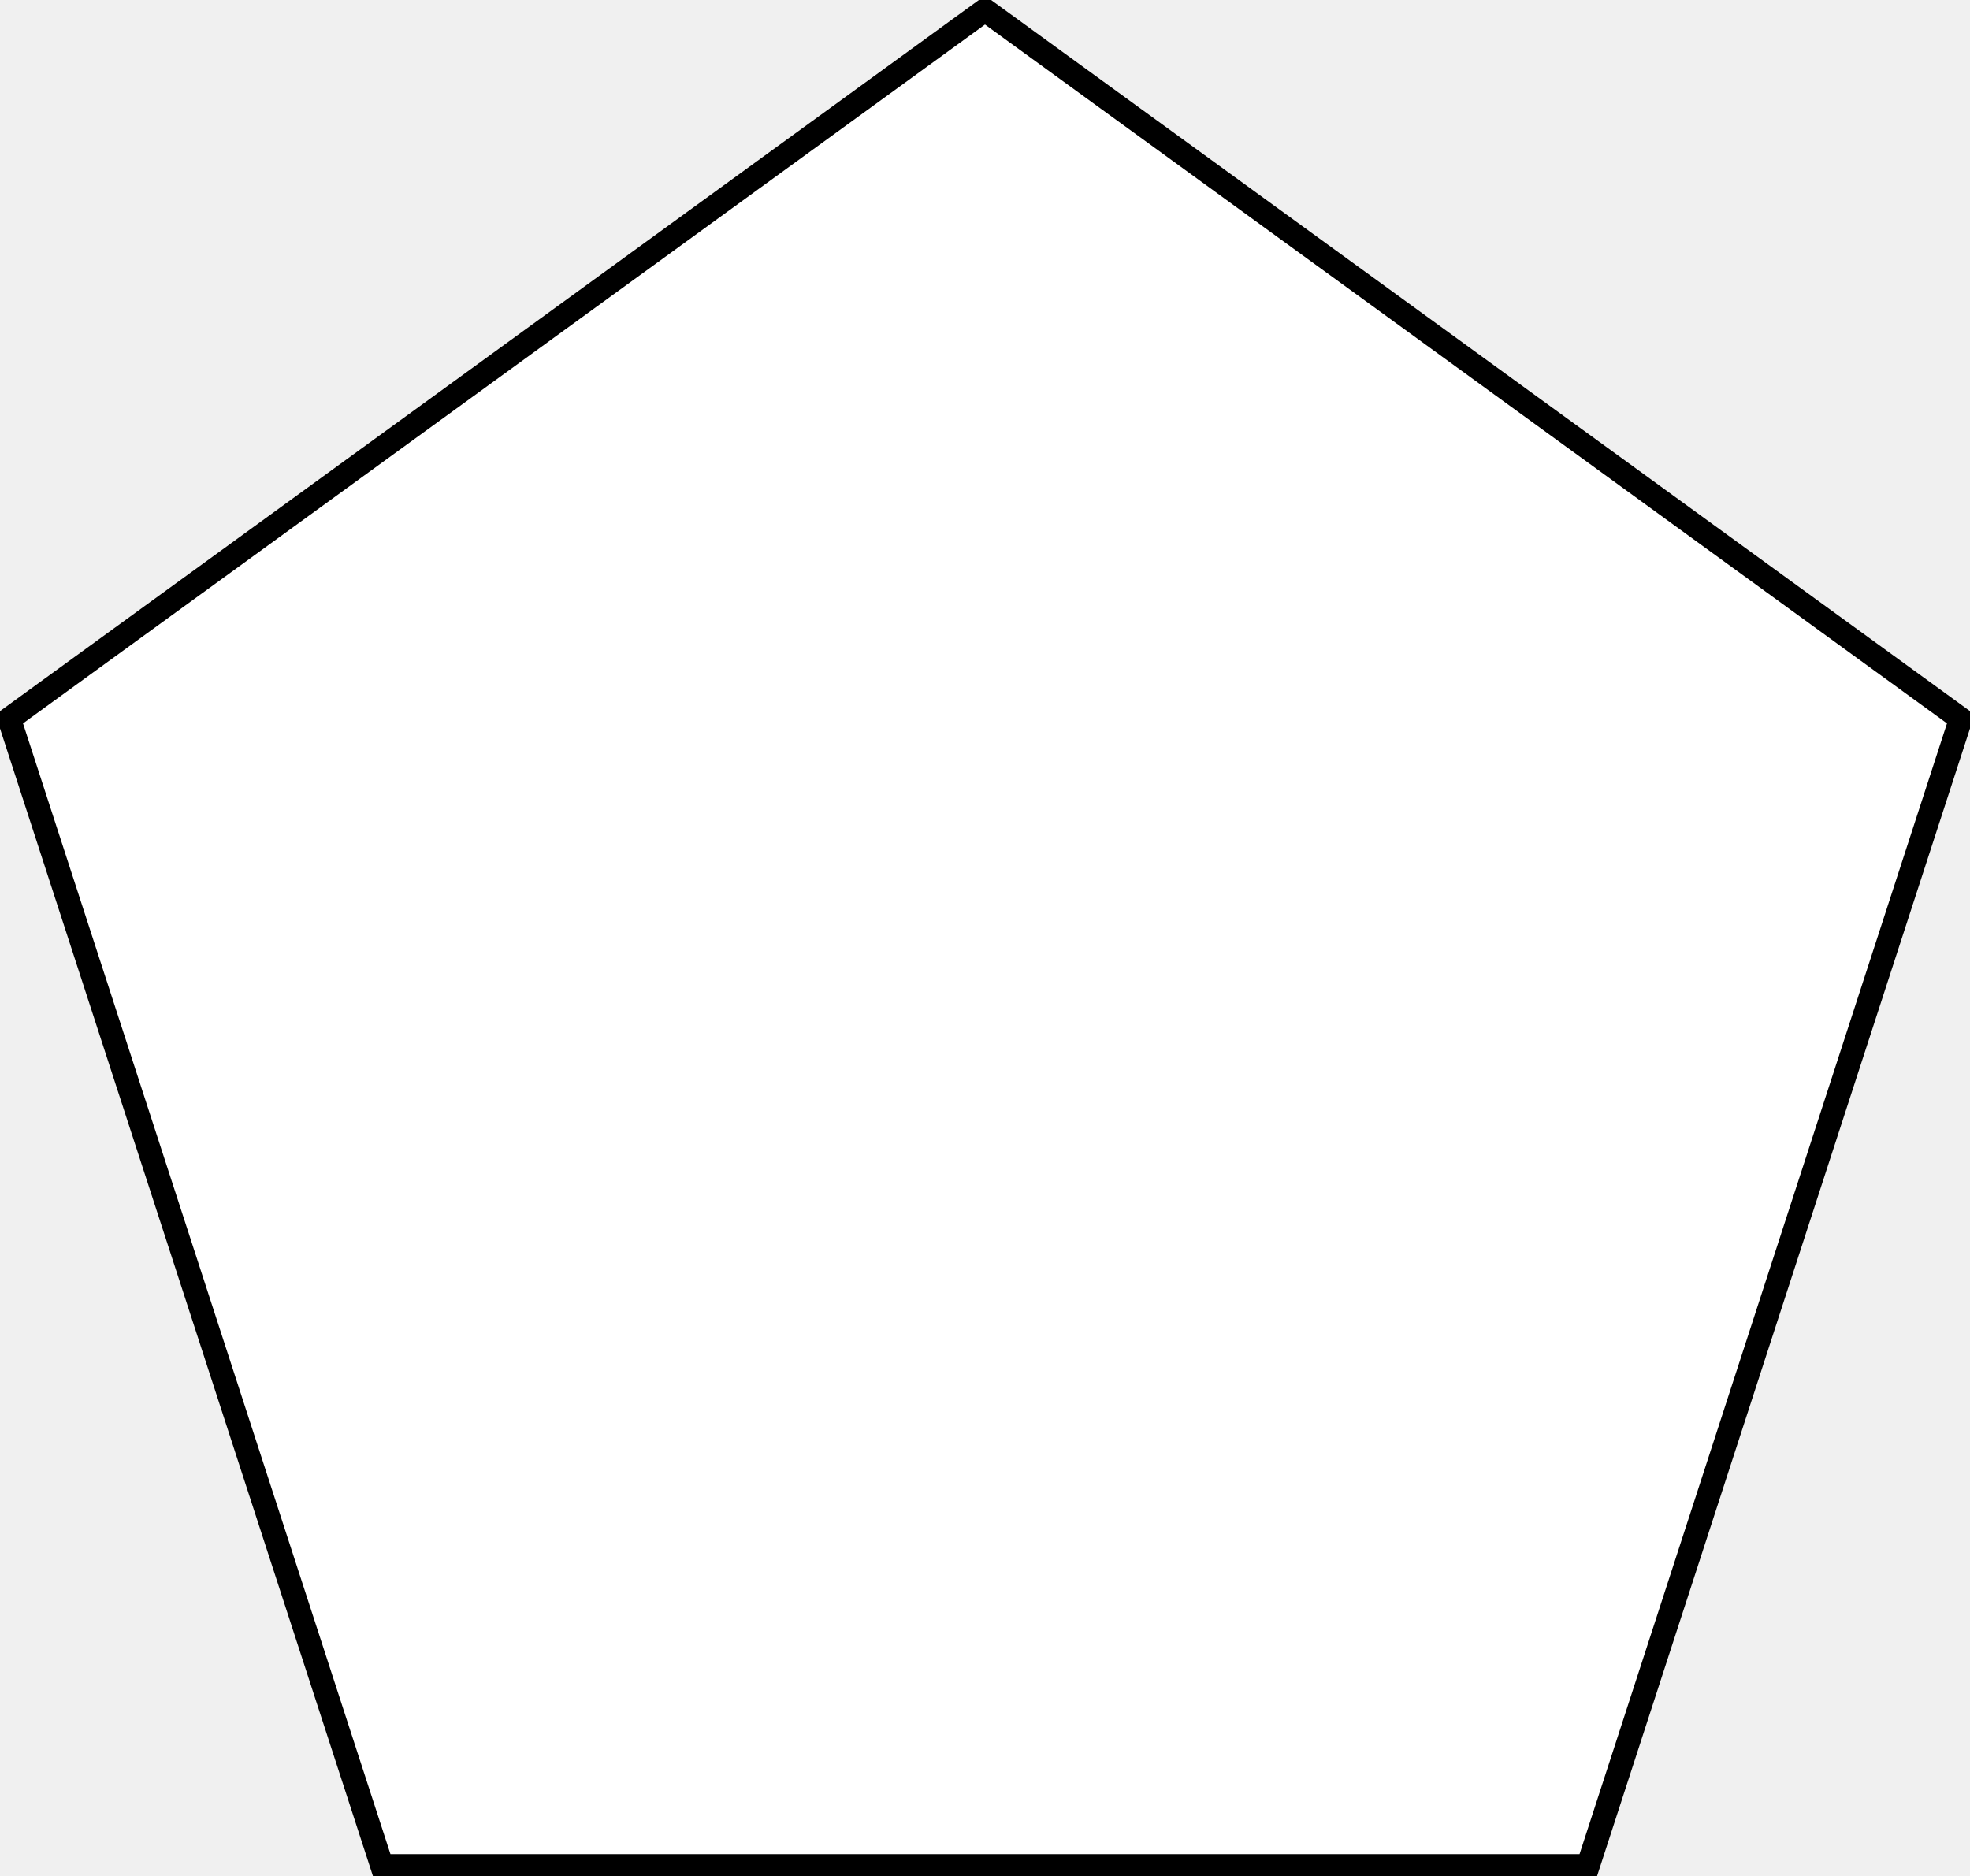
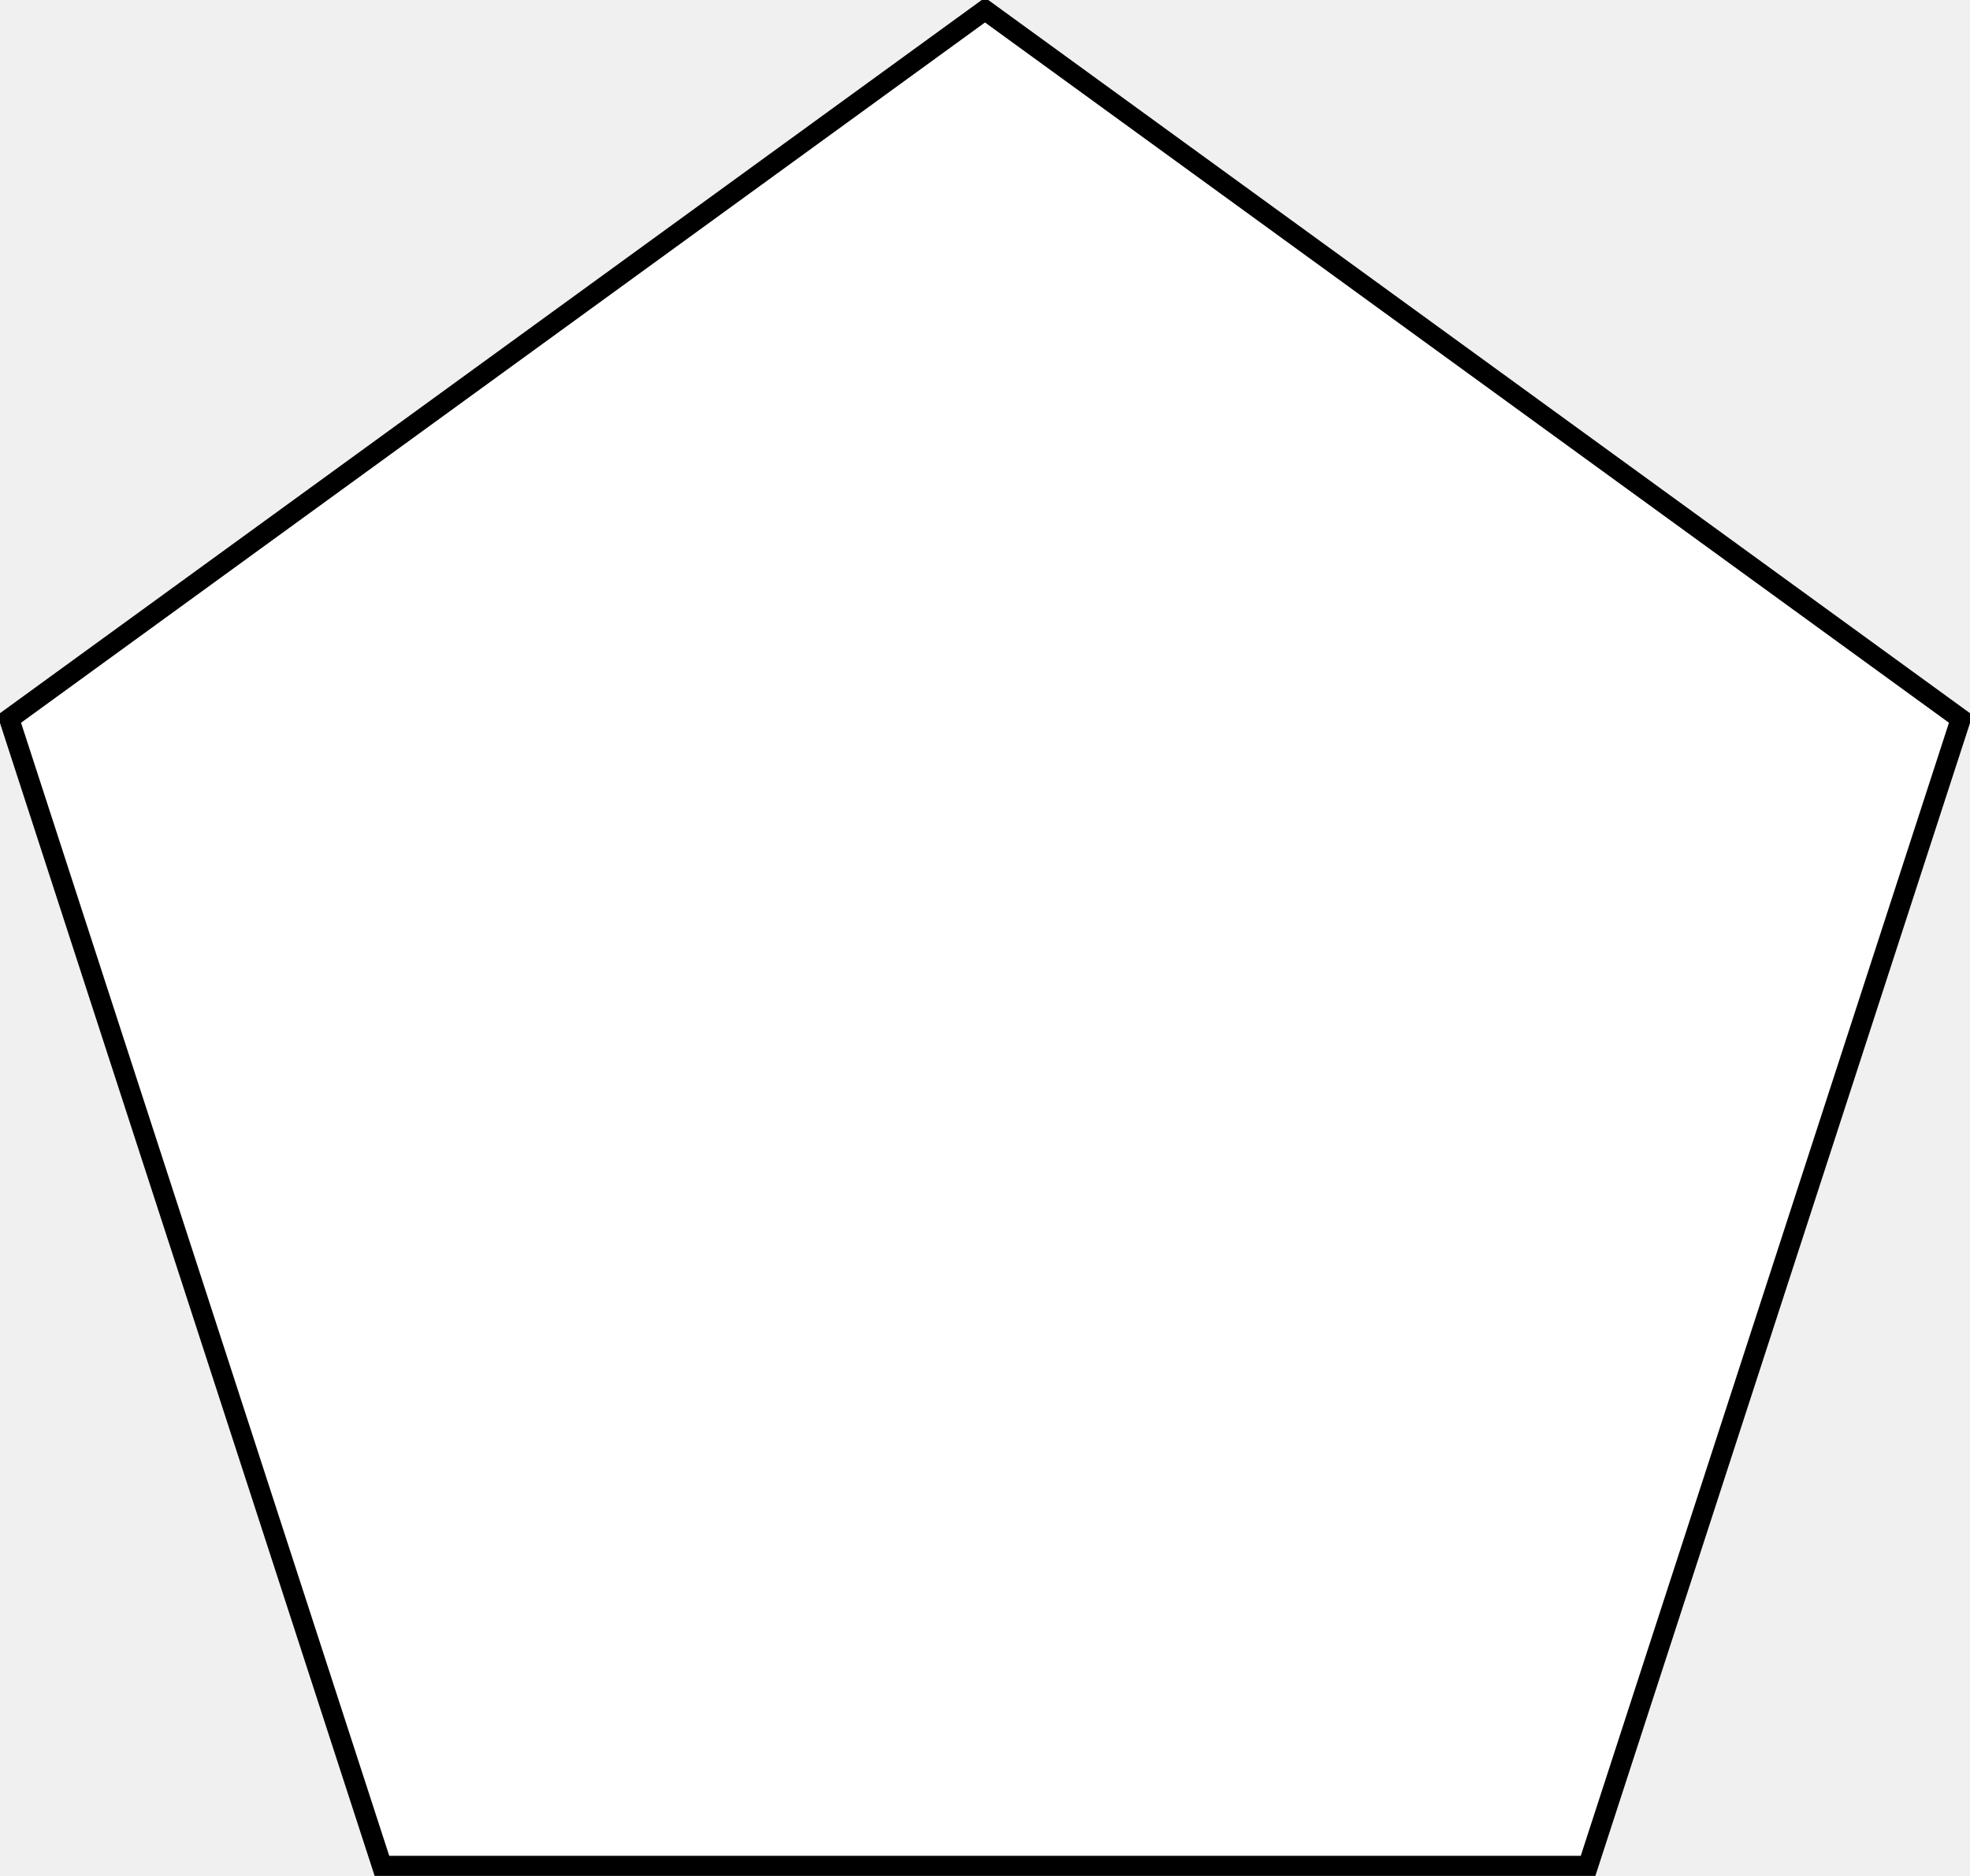
<svg xmlns="http://www.w3.org/2000/svg" vector-effect="non-scaling-stroke" version="1.1" height="560" width="588">
-   <polygon points="294,3 585.246,214.603 474,556.983 114,556.983 2.754,214.603" fill="white" stroke="black" stroke-width="7px" />
+   <polygon points="294,3 585.246,214.603 474,556.983 114,556.983 2.754,214.603" fill="white" stroke="black" stroke-width="6px" />
</svg>
